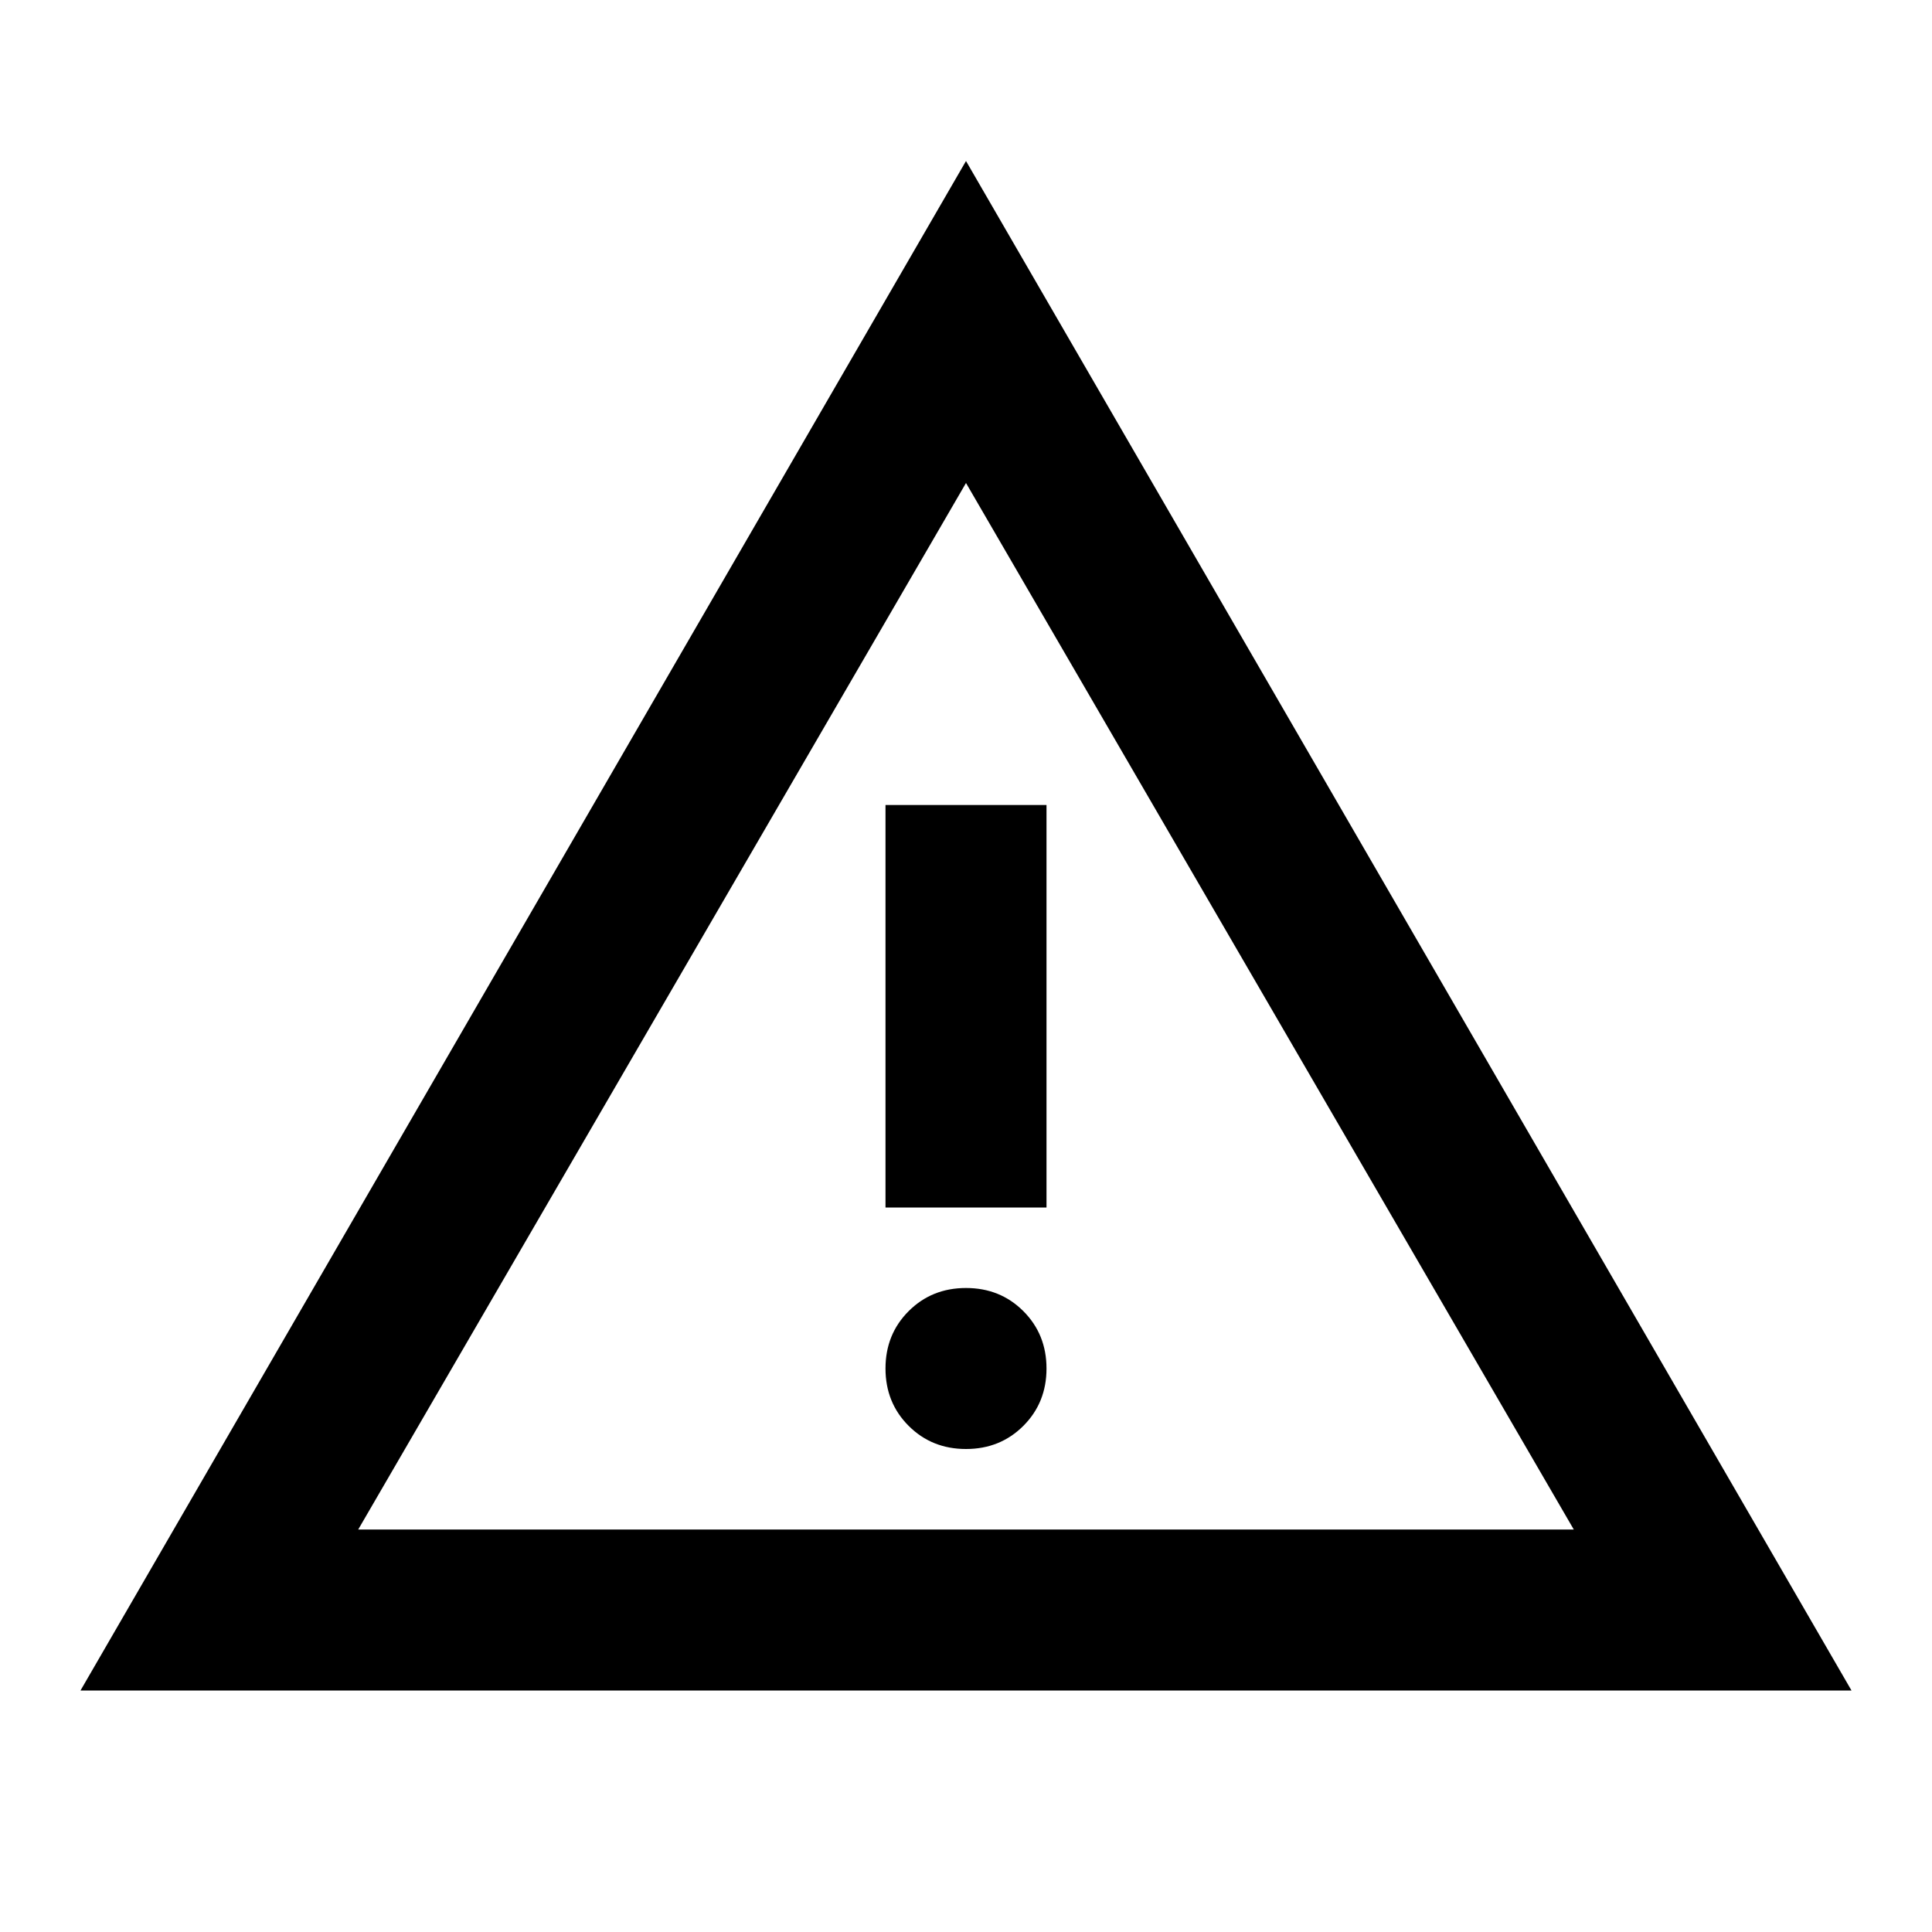
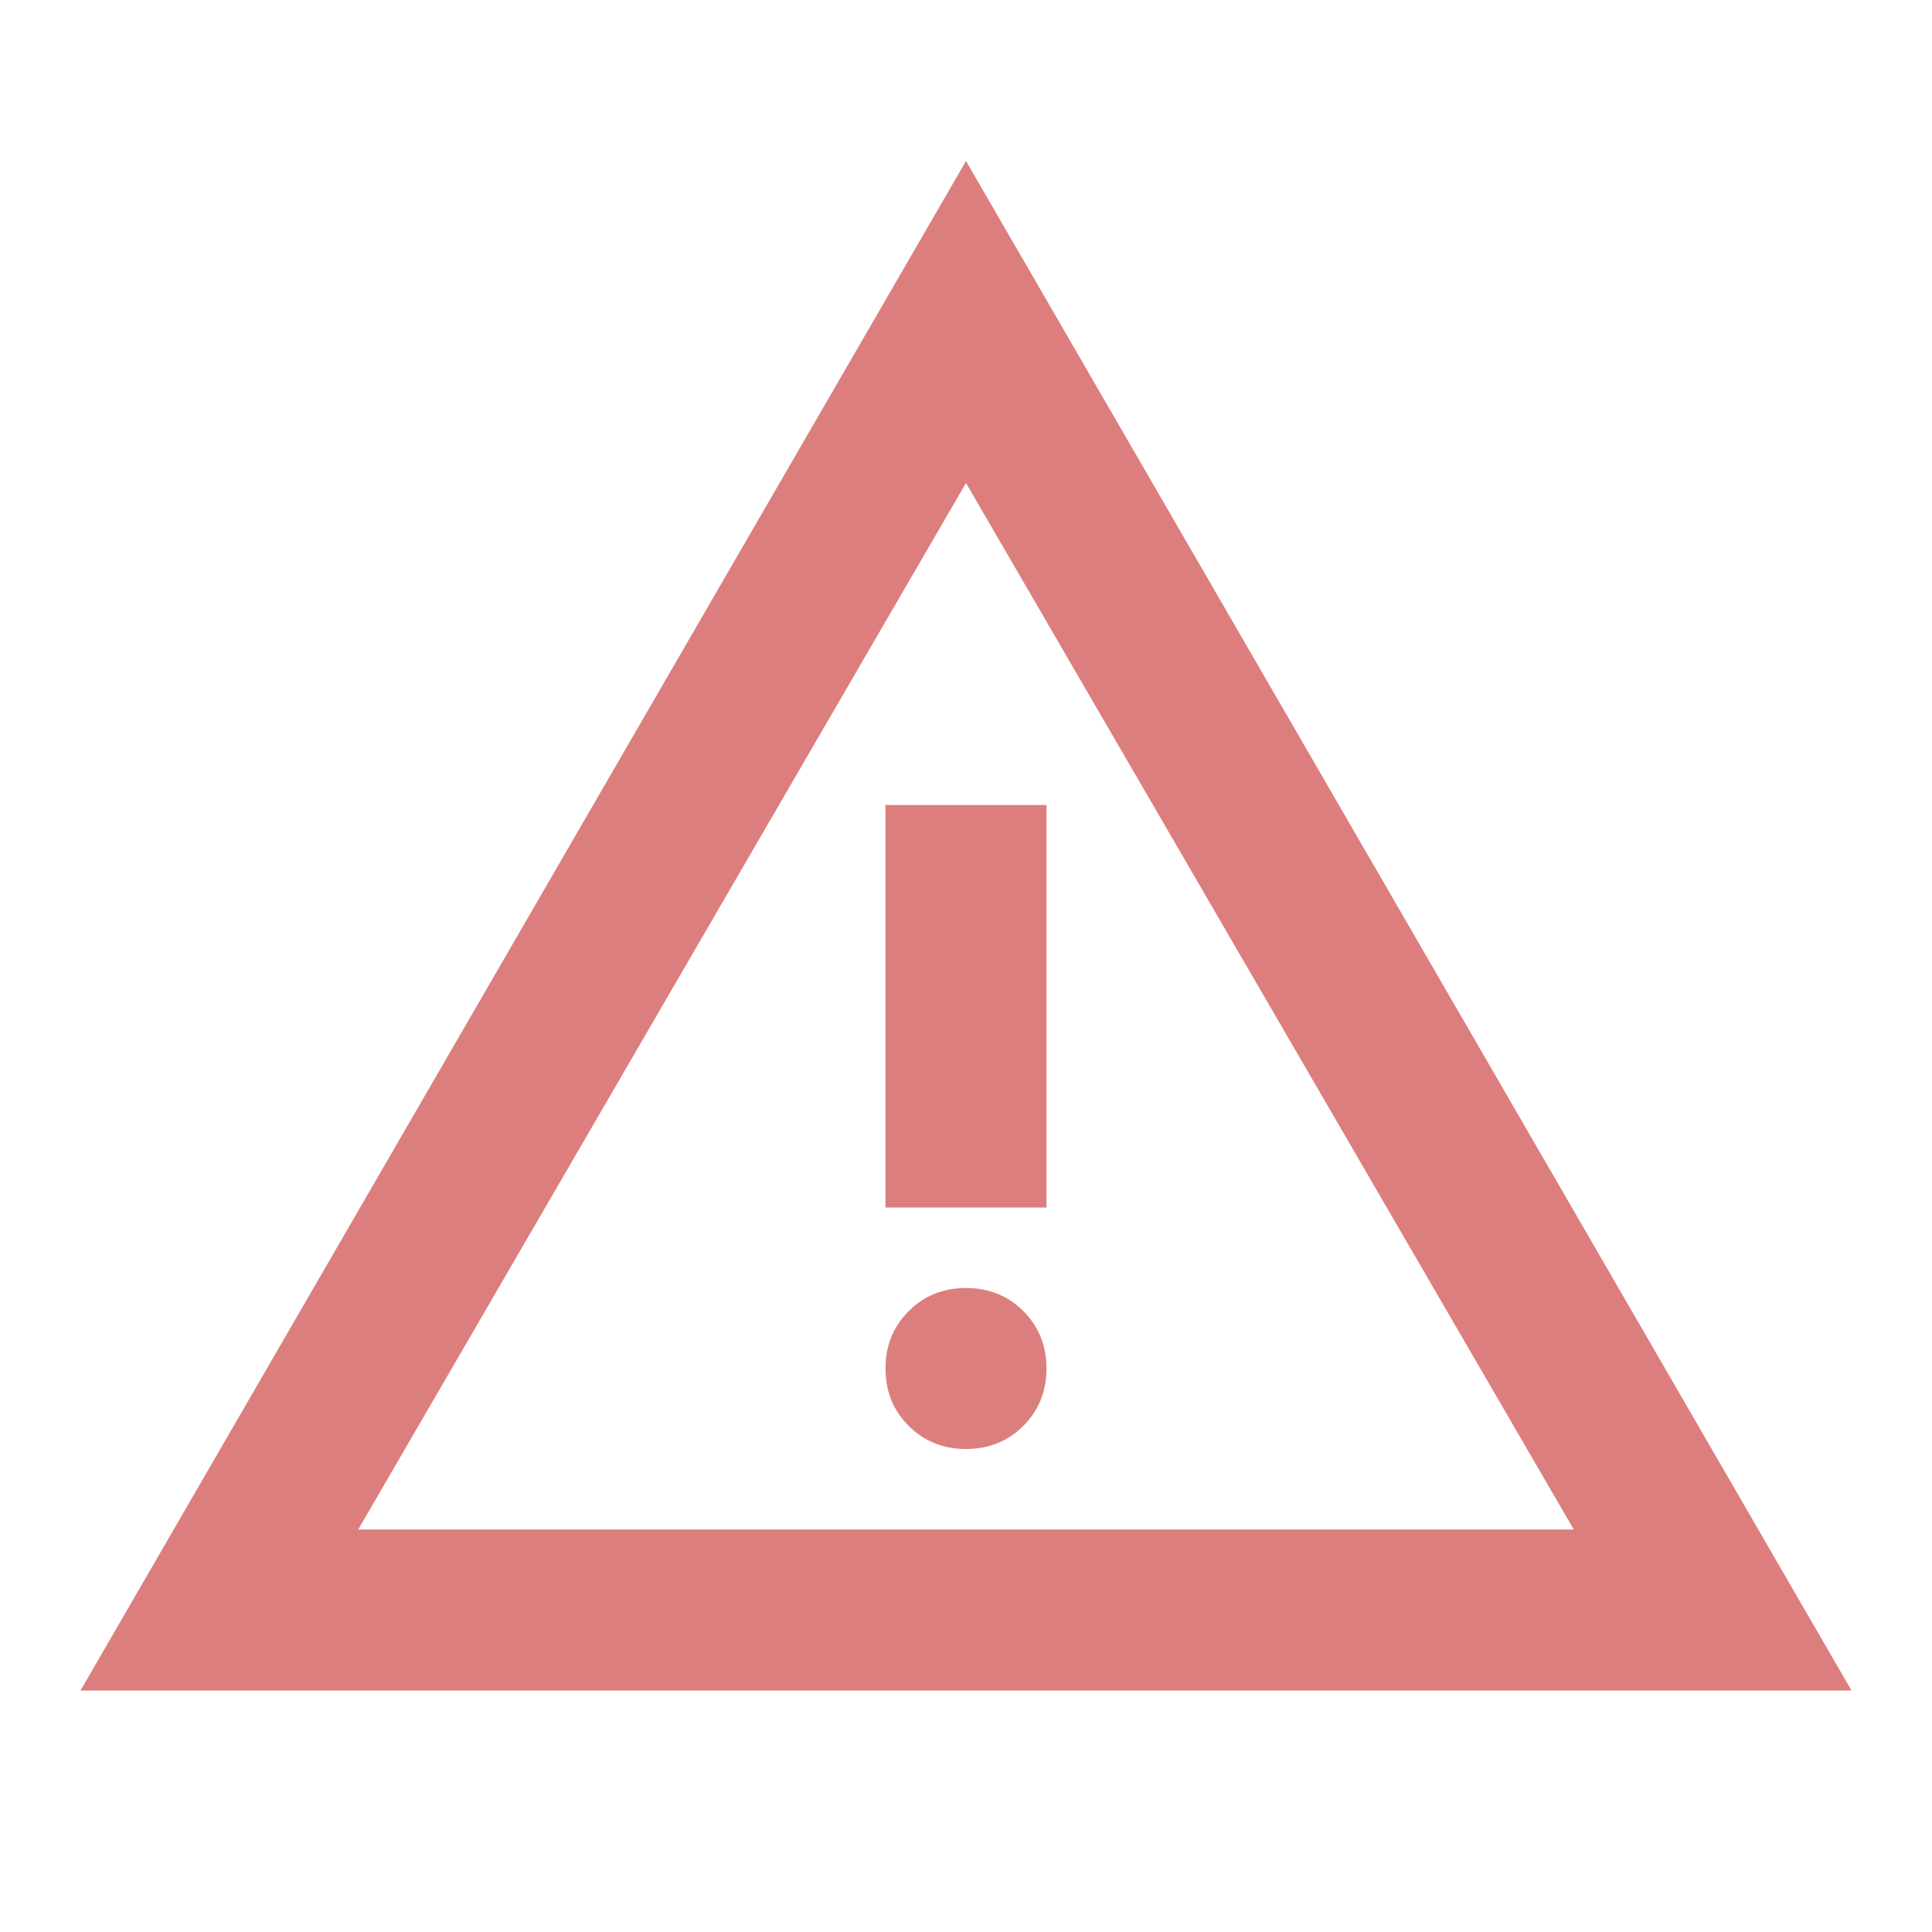
- <svg xmlns="http://www.w3.org/2000/svg" height="24px" viewBox="0 -960 960 960" width="24px" fill="#000000">
+ <svg xmlns="http://www.w3.org/2000/svg" height="24px" viewBox="0 -960 960 960" width="24px" fill="#dd7e7e">
  <path d="m40-120 440-760 440 760H40Zm138-80h604L480-720 178-200Zm302-40q17 0 28.5-11.5T520-280q0-17-11.5-28.5T480-320q-17 0-28.5 11.5T440-280q0 17 11.5 28.5T480-240Zm-40-120h80v-200h-80v200Zm40-100Z" />
</svg>
